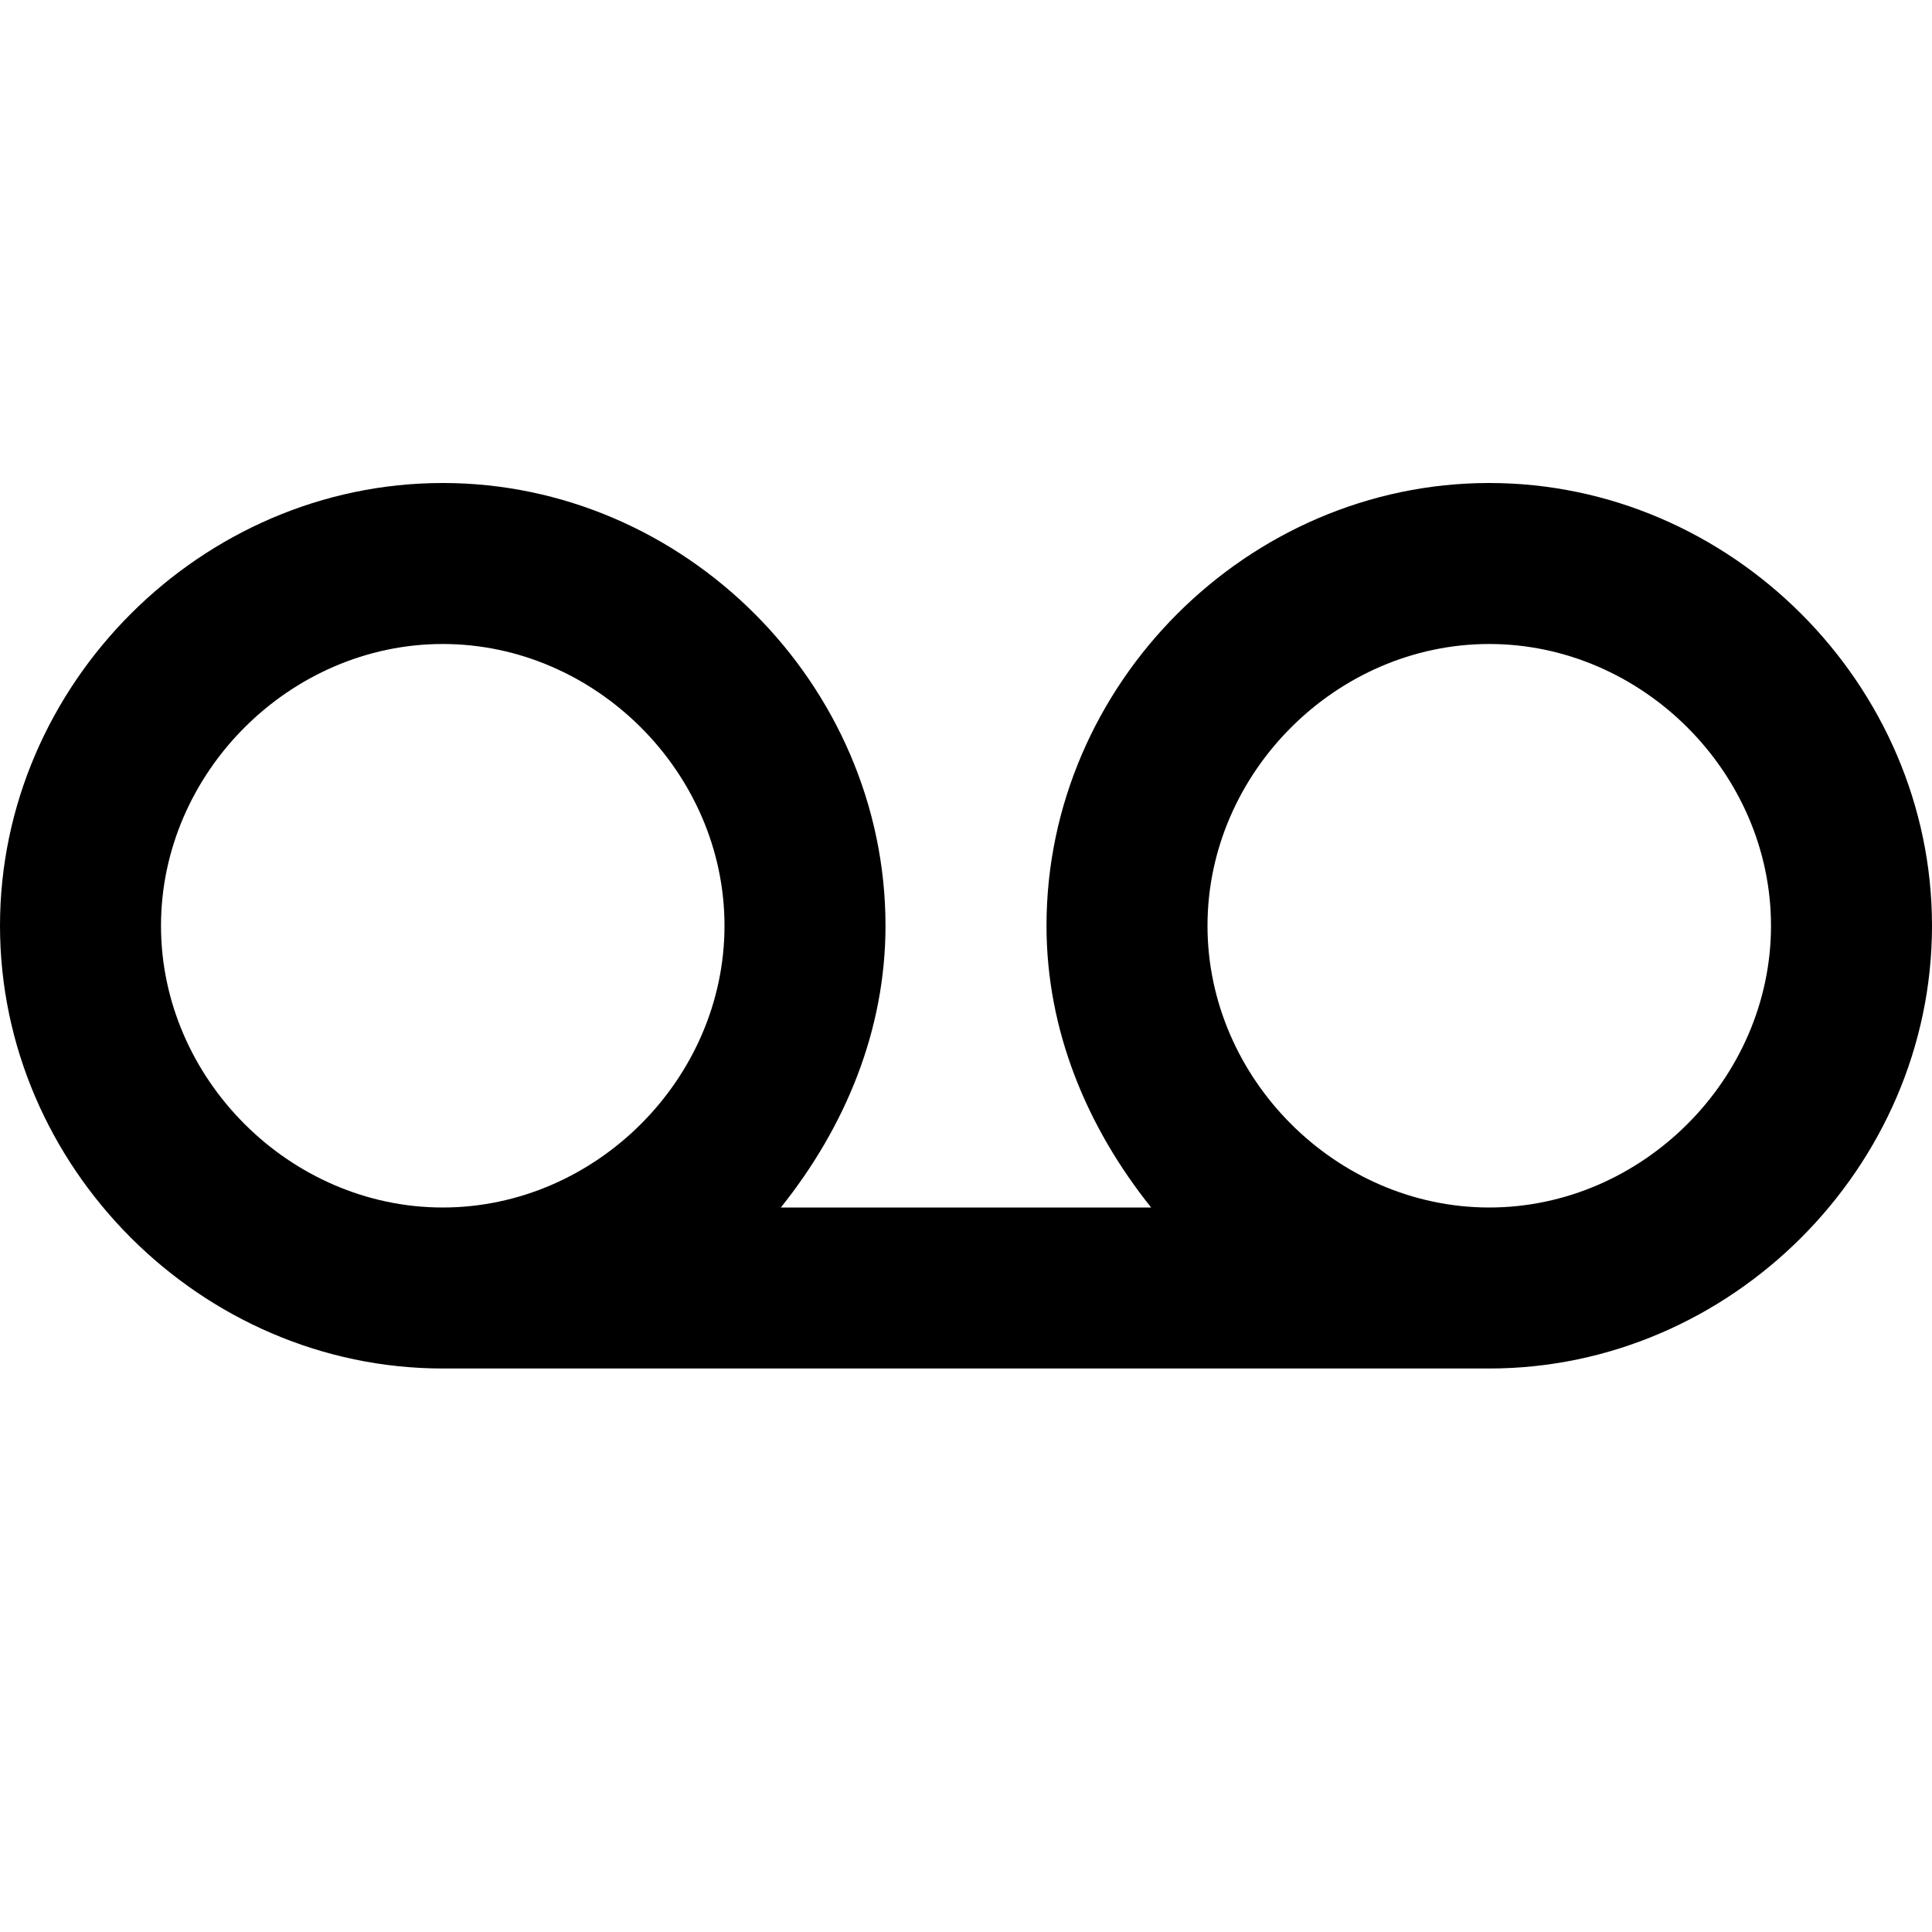
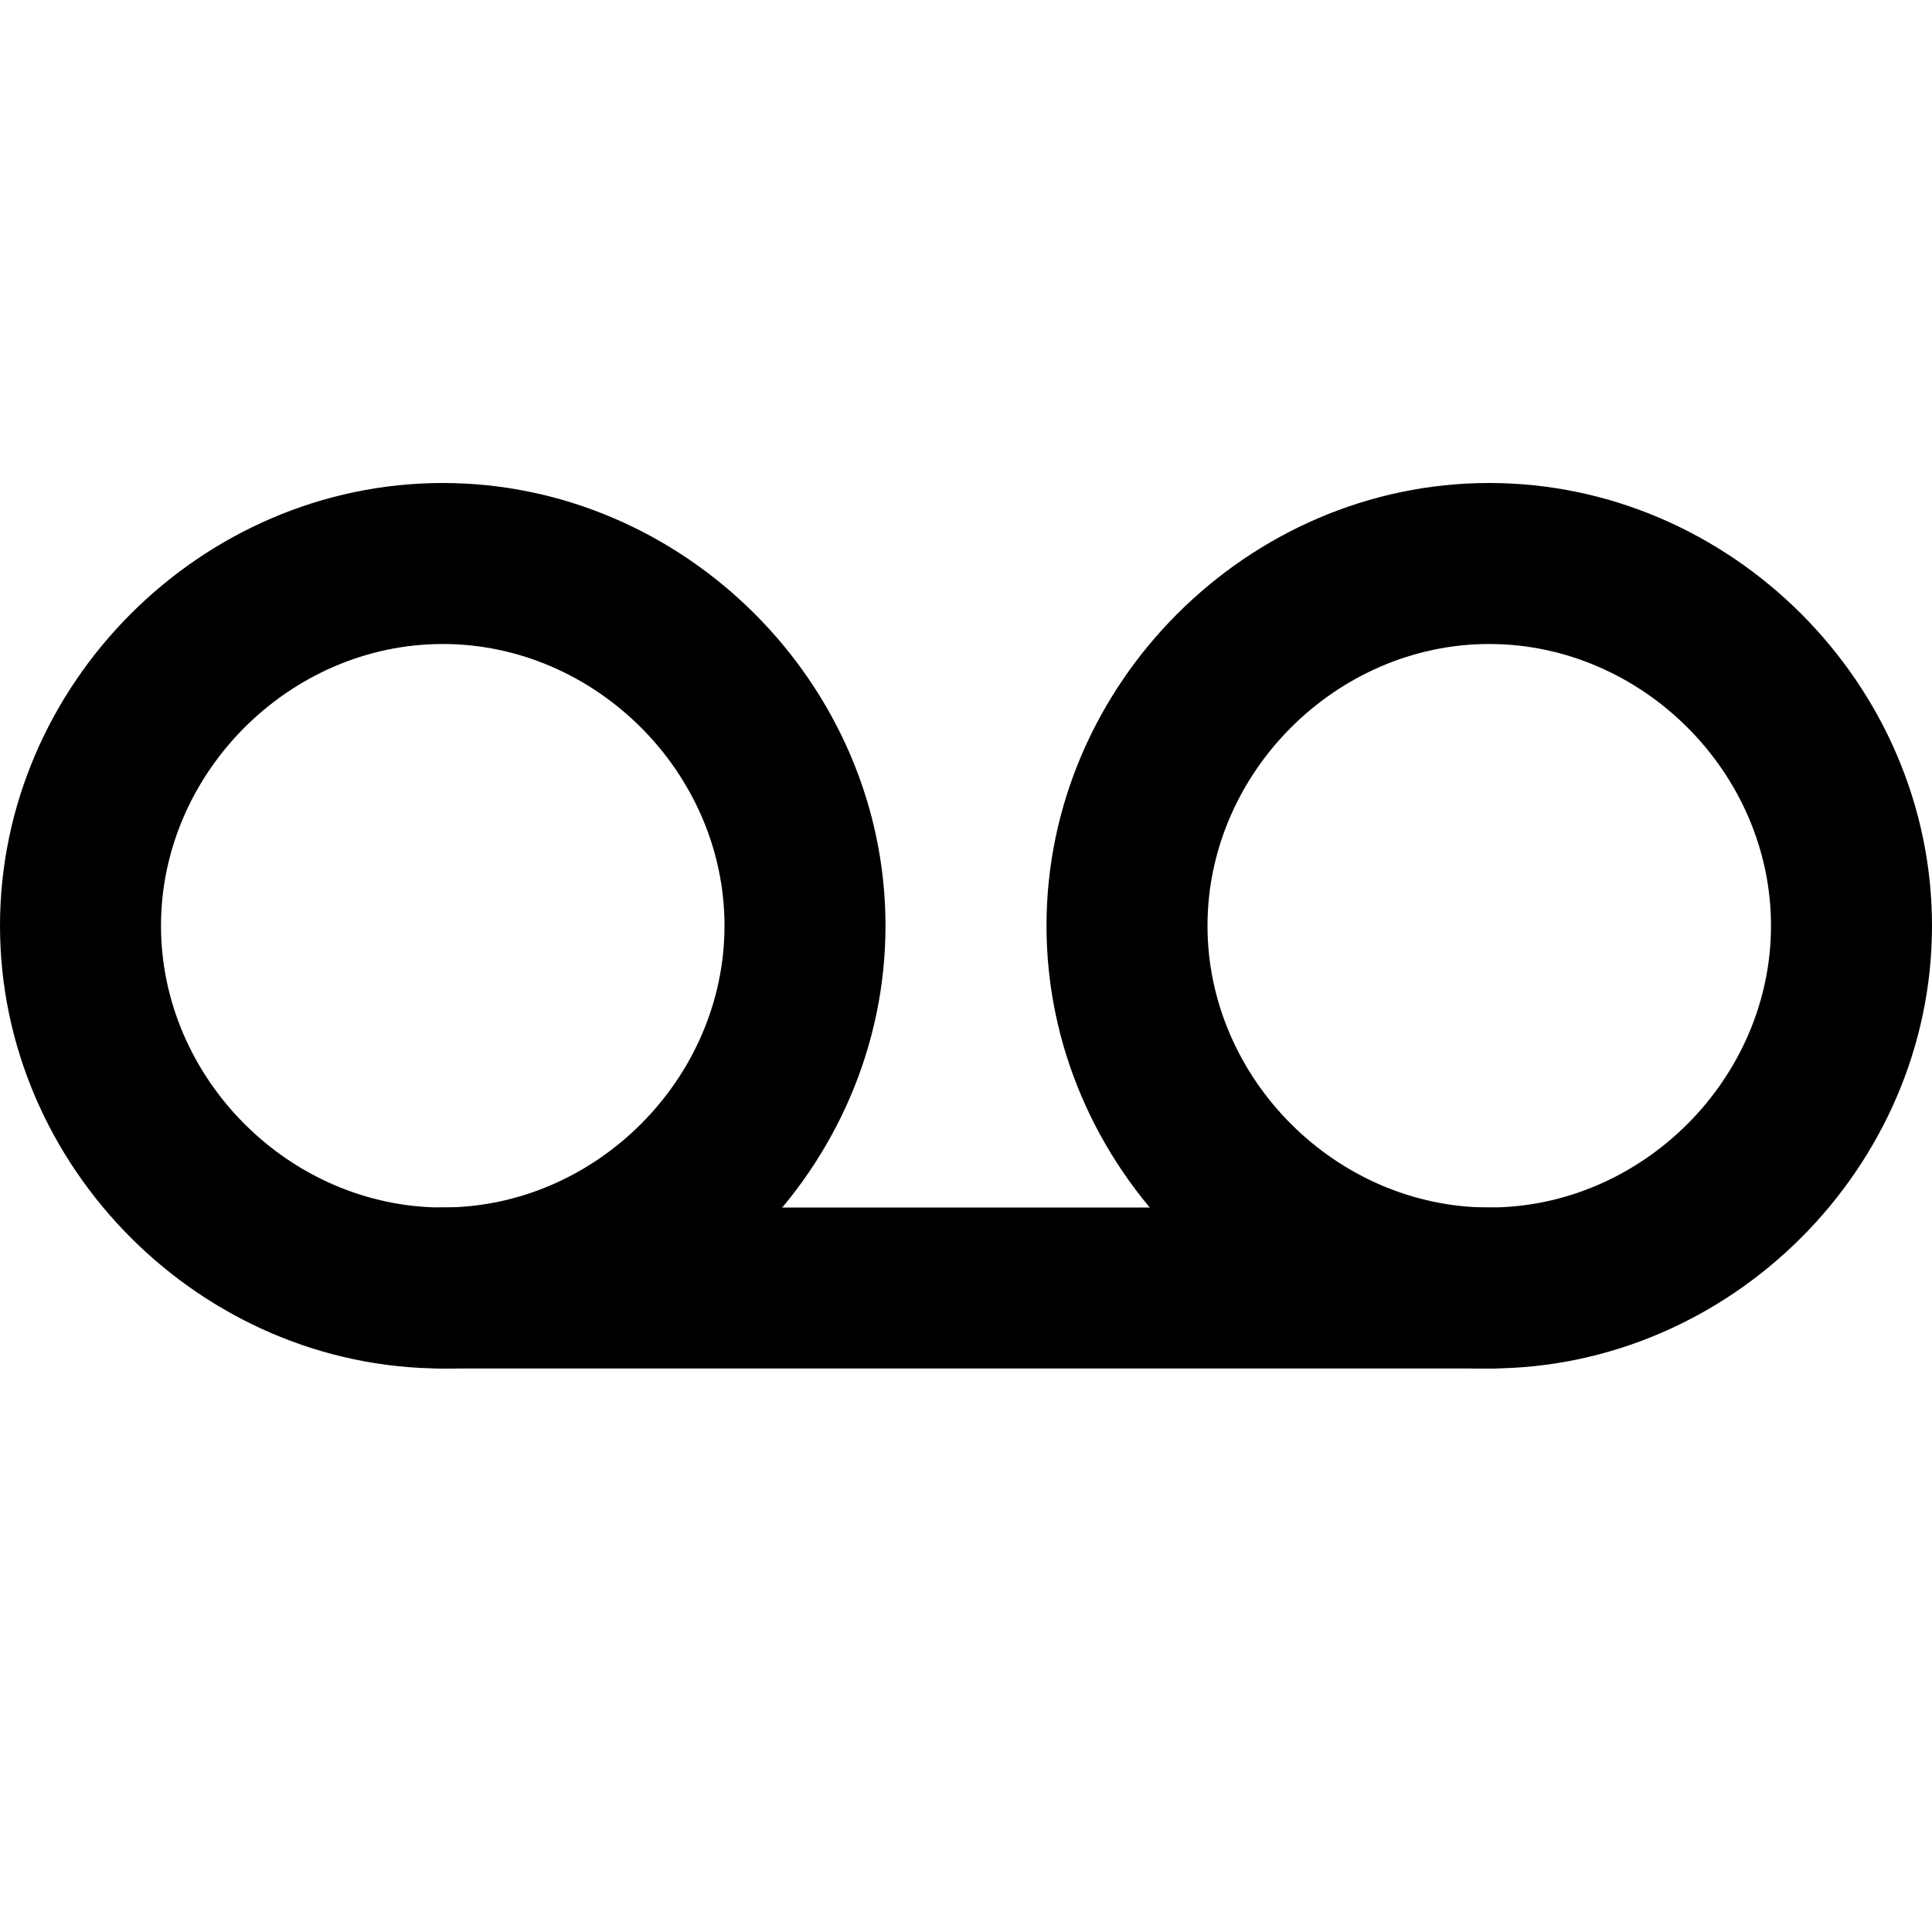
- <svg xmlns="http://www.w3.org/2000/svg" version="1.1" width="24" height="24" viewBox="0 0 24 24">
-   <path d="M18.5 6c-3 0-5.5 2.5-5.5 5.5 0 1.3 0.5 2.5 1.3 3.5h-4.6c0.8-1 1.3-2.2 1.3-3.5 0-3-2.5-5.5-5.5-5.5s-5.5 2.5-5.5 5.5c0 3 2.5 5.5 5.5 5.5h13c3 0 5.5-2.5 5.5-5.5s-2.5-5.5-5.5-5.5zM2 11.5c0-1.9 1.6-3.5 3.5-3.5s3.5 1.6 3.5 3.5-1.6 3.5-3.5 3.5-3.5-1.6-3.5-3.5zM18.5 15c-1.9 0-3.5-1.6-3.5-3.5s1.6-3.5 3.5-3.5 3.5 1.6 3.5 3.5-1.6 3.5-3.5 3.5z" />
+ <svg xmlns="http://www.w3.org/2000/svg" version="1.1" id="Слой_1" x="0px" y="0px" viewBox="0 0 24 24" style="enable-background:new 0 0 24 24;" xml:space="preserve">
+   <g>
+     <path d="M5.5,17c-3,0-5.5-2.5-5.5-5.5C0,8.5,2.5,6,5.5,6S11,8.5,11,11.5C11,14.5,8.5,17,5.5,17z M5.5,8C3.6,8,2,9.6,2,11.5   S3.6,15,5.5,15S9,13.4,9,11.5S7.4,8,5.5,8z" />
+   </g>
+   <g>
+     <path d="M18.5,17c-3,0-5.5-2.5-5.5-5.5c0-3,2.5-5.5,5.5-5.5S24,8.5,24,11.5C24,14.5,21.5,17,18.5,17z M18.5,8   C16.6,8,15,9.6,15,11.5s1.6,3.5,3.5,3.5s3.5-1.6,3.5-3.5S20.4,8,18.5,8z" />
+   </g>
+   <g>
+     <path d="M18.5,17h-13c-0.6,0-1-0.4-1-1s0.4-1,1-1h13c0.6,0,1,0.4,1,1S19.1,17,18.5,17z" />
+   </g>
</svg>
